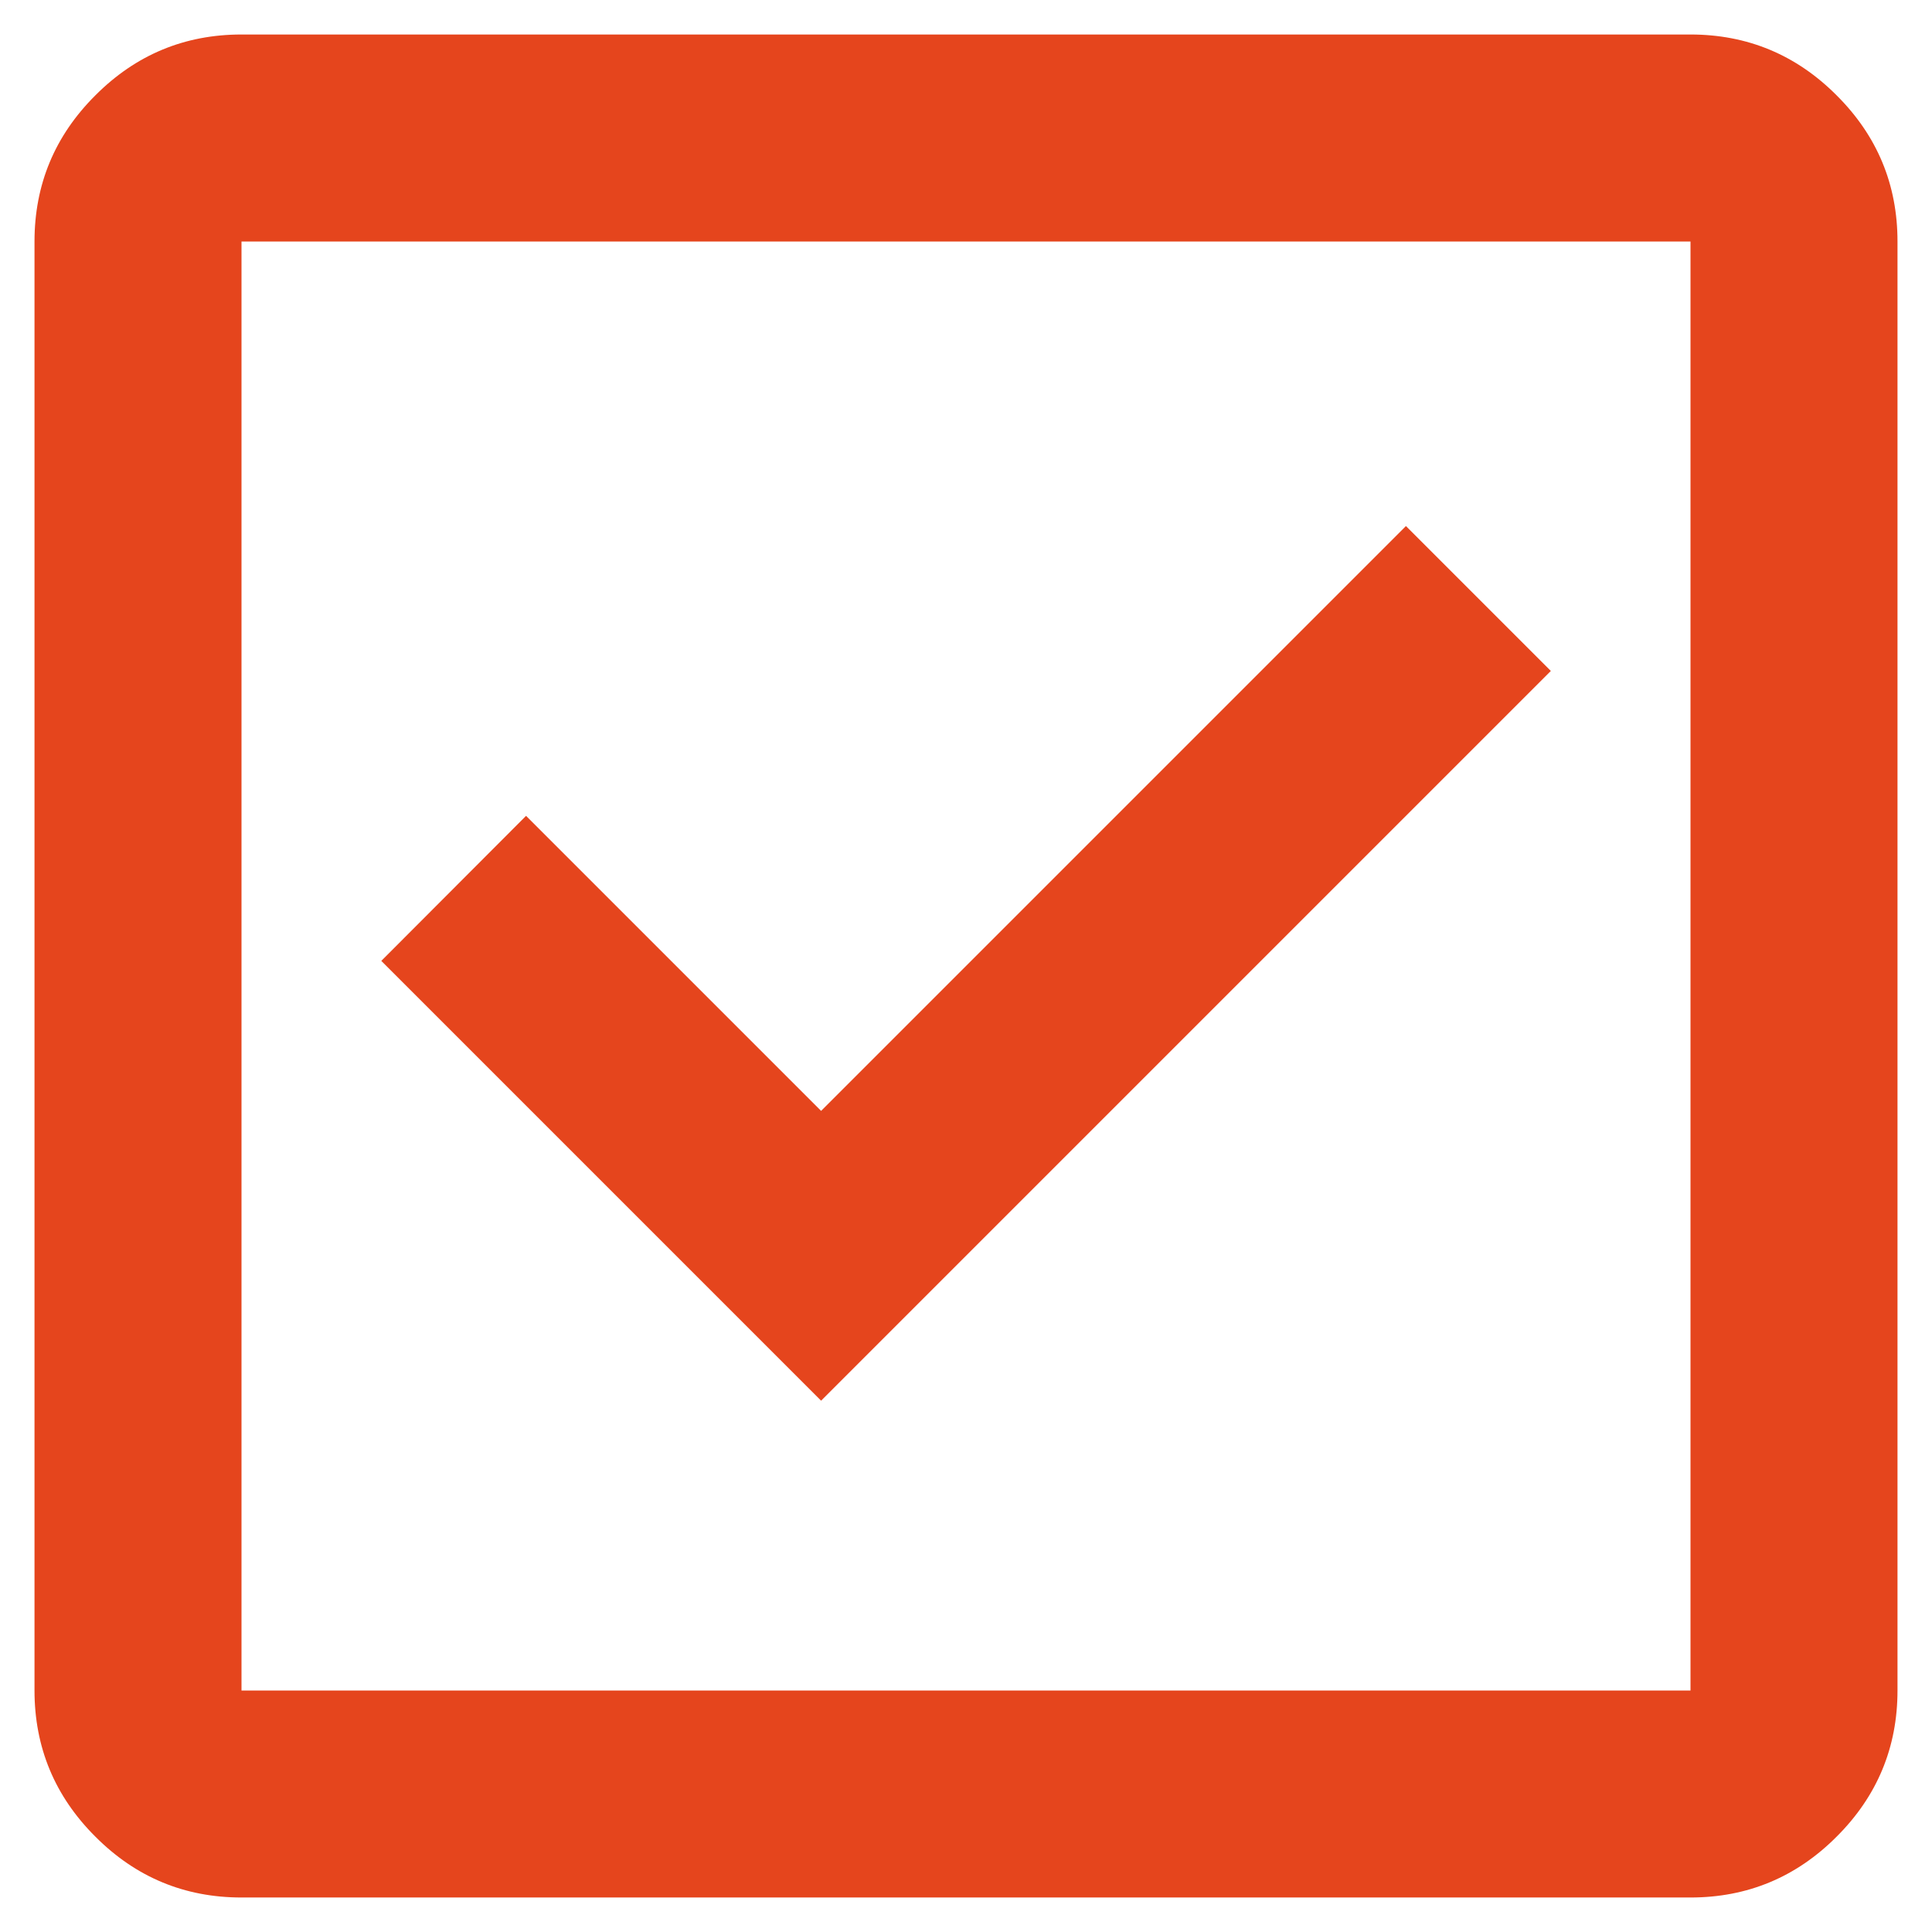
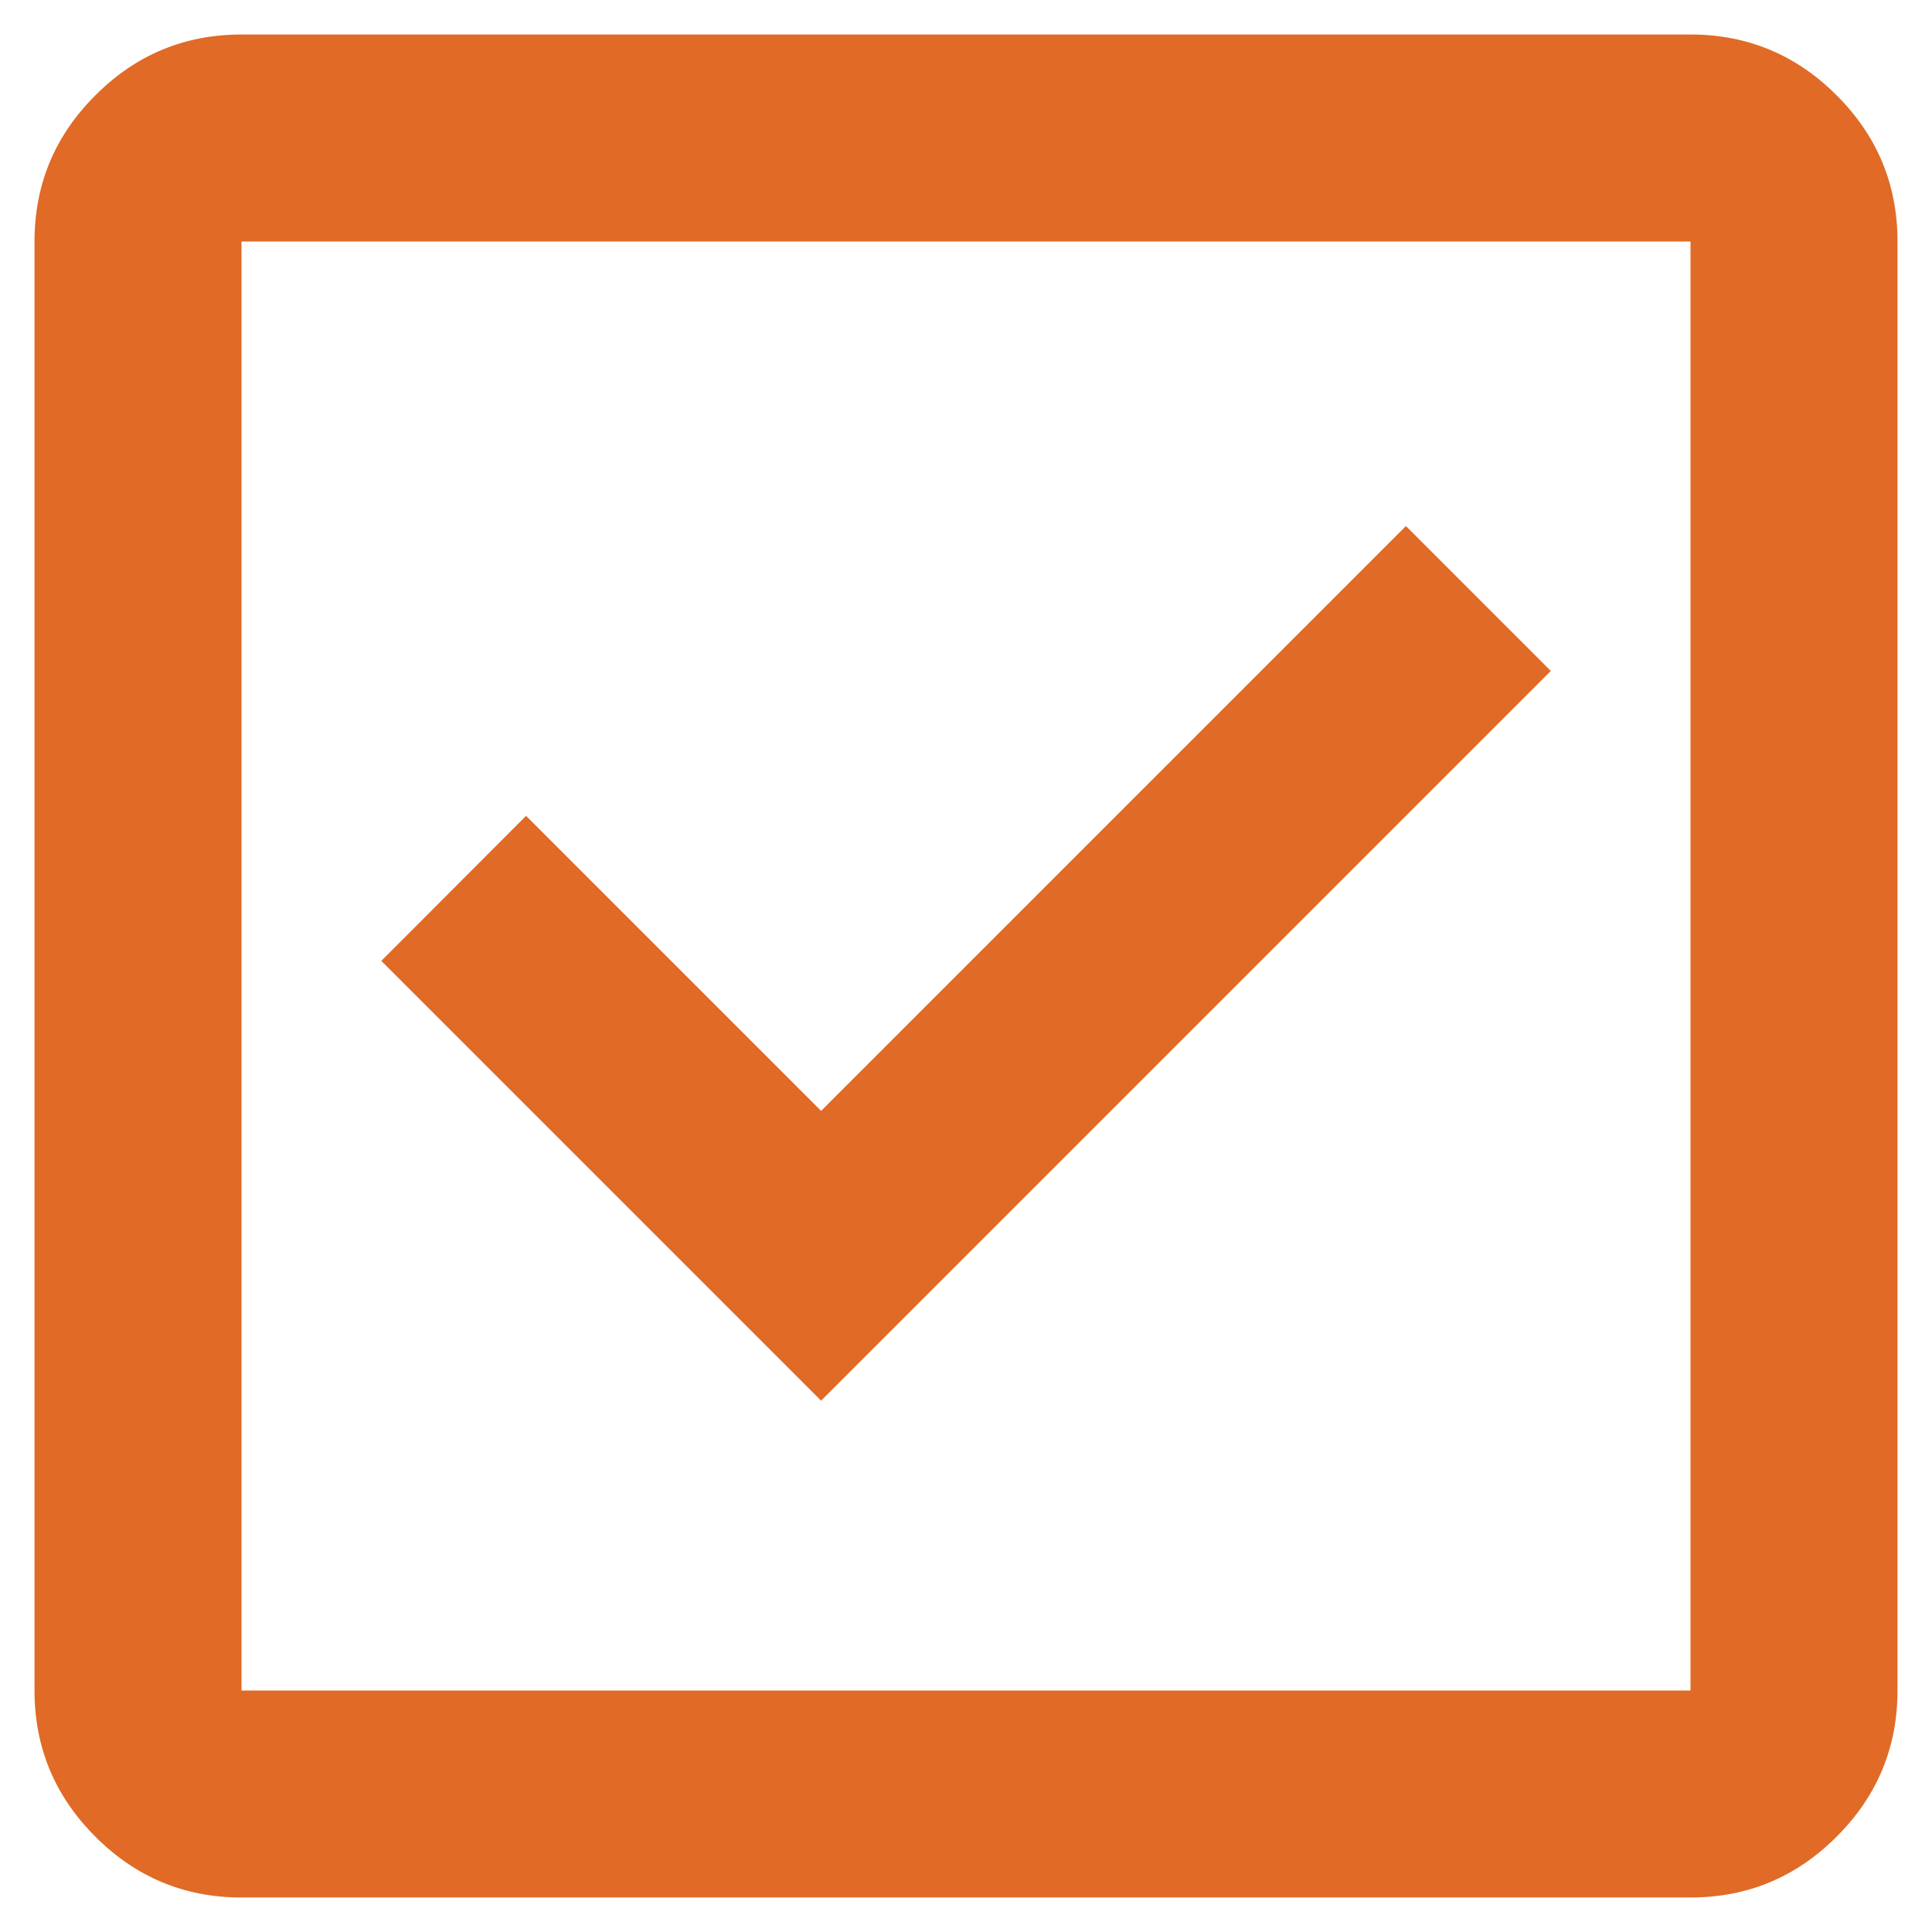
<svg xmlns="http://www.w3.org/2000/svg" width="14" height="14" viewBox="0 0 14 14" fill="none">
-   <path d="M5.95 10.15L11.238 4.862L10.188 3.812L5.95 8.05L3.812 5.912L2.763 6.963L5.95 10.15ZM1.75 13.75C1.337 13.75 0.984 13.603 0.691 13.309C0.397 13.016 0.25 12.662 0.25 12.25V1.75C0.25 1.337 0.397 0.984 0.691 0.691C0.984 0.397 1.337 0.25 1.75 0.25H12.25C12.662 0.25 13.016 0.397 13.309 0.691C13.603 0.984 13.75 1.337 13.75 1.75V12.25C13.75 12.662 13.603 13.016 13.309 13.309C13.016 13.603 12.662 13.75 12.25 13.75H1.75ZM1.75 12.25H12.25V1.75H1.75V12.25Z" fill="#E5451D" />
+   <path d="M5.95 10.15L11.238 4.862L10.188 3.812L5.95 8.05L3.812 5.912L2.763 6.963L5.95 10.15ZM1.75 13.75C1.337 13.75 0.984 13.603 0.691 13.309C0.397 13.016 0.25 12.662 0.25 12.25V1.75C0.25 1.337 0.397 0.984 0.691 0.691C0.984 0.397 1.337 0.25 1.75 0.25H12.25C12.662 0.25 13.016 0.397 13.309 0.691C13.603 0.984 13.75 1.337 13.75 1.75V12.25C13.75 12.662 13.603 13.016 13.309 13.309C13.016 13.603 12.662 13.75 12.25 13.75H1.75ZM1.75 12.25H12.25V1.75H1.75V12.25Z" fill="#E16A26" />
</svg>
